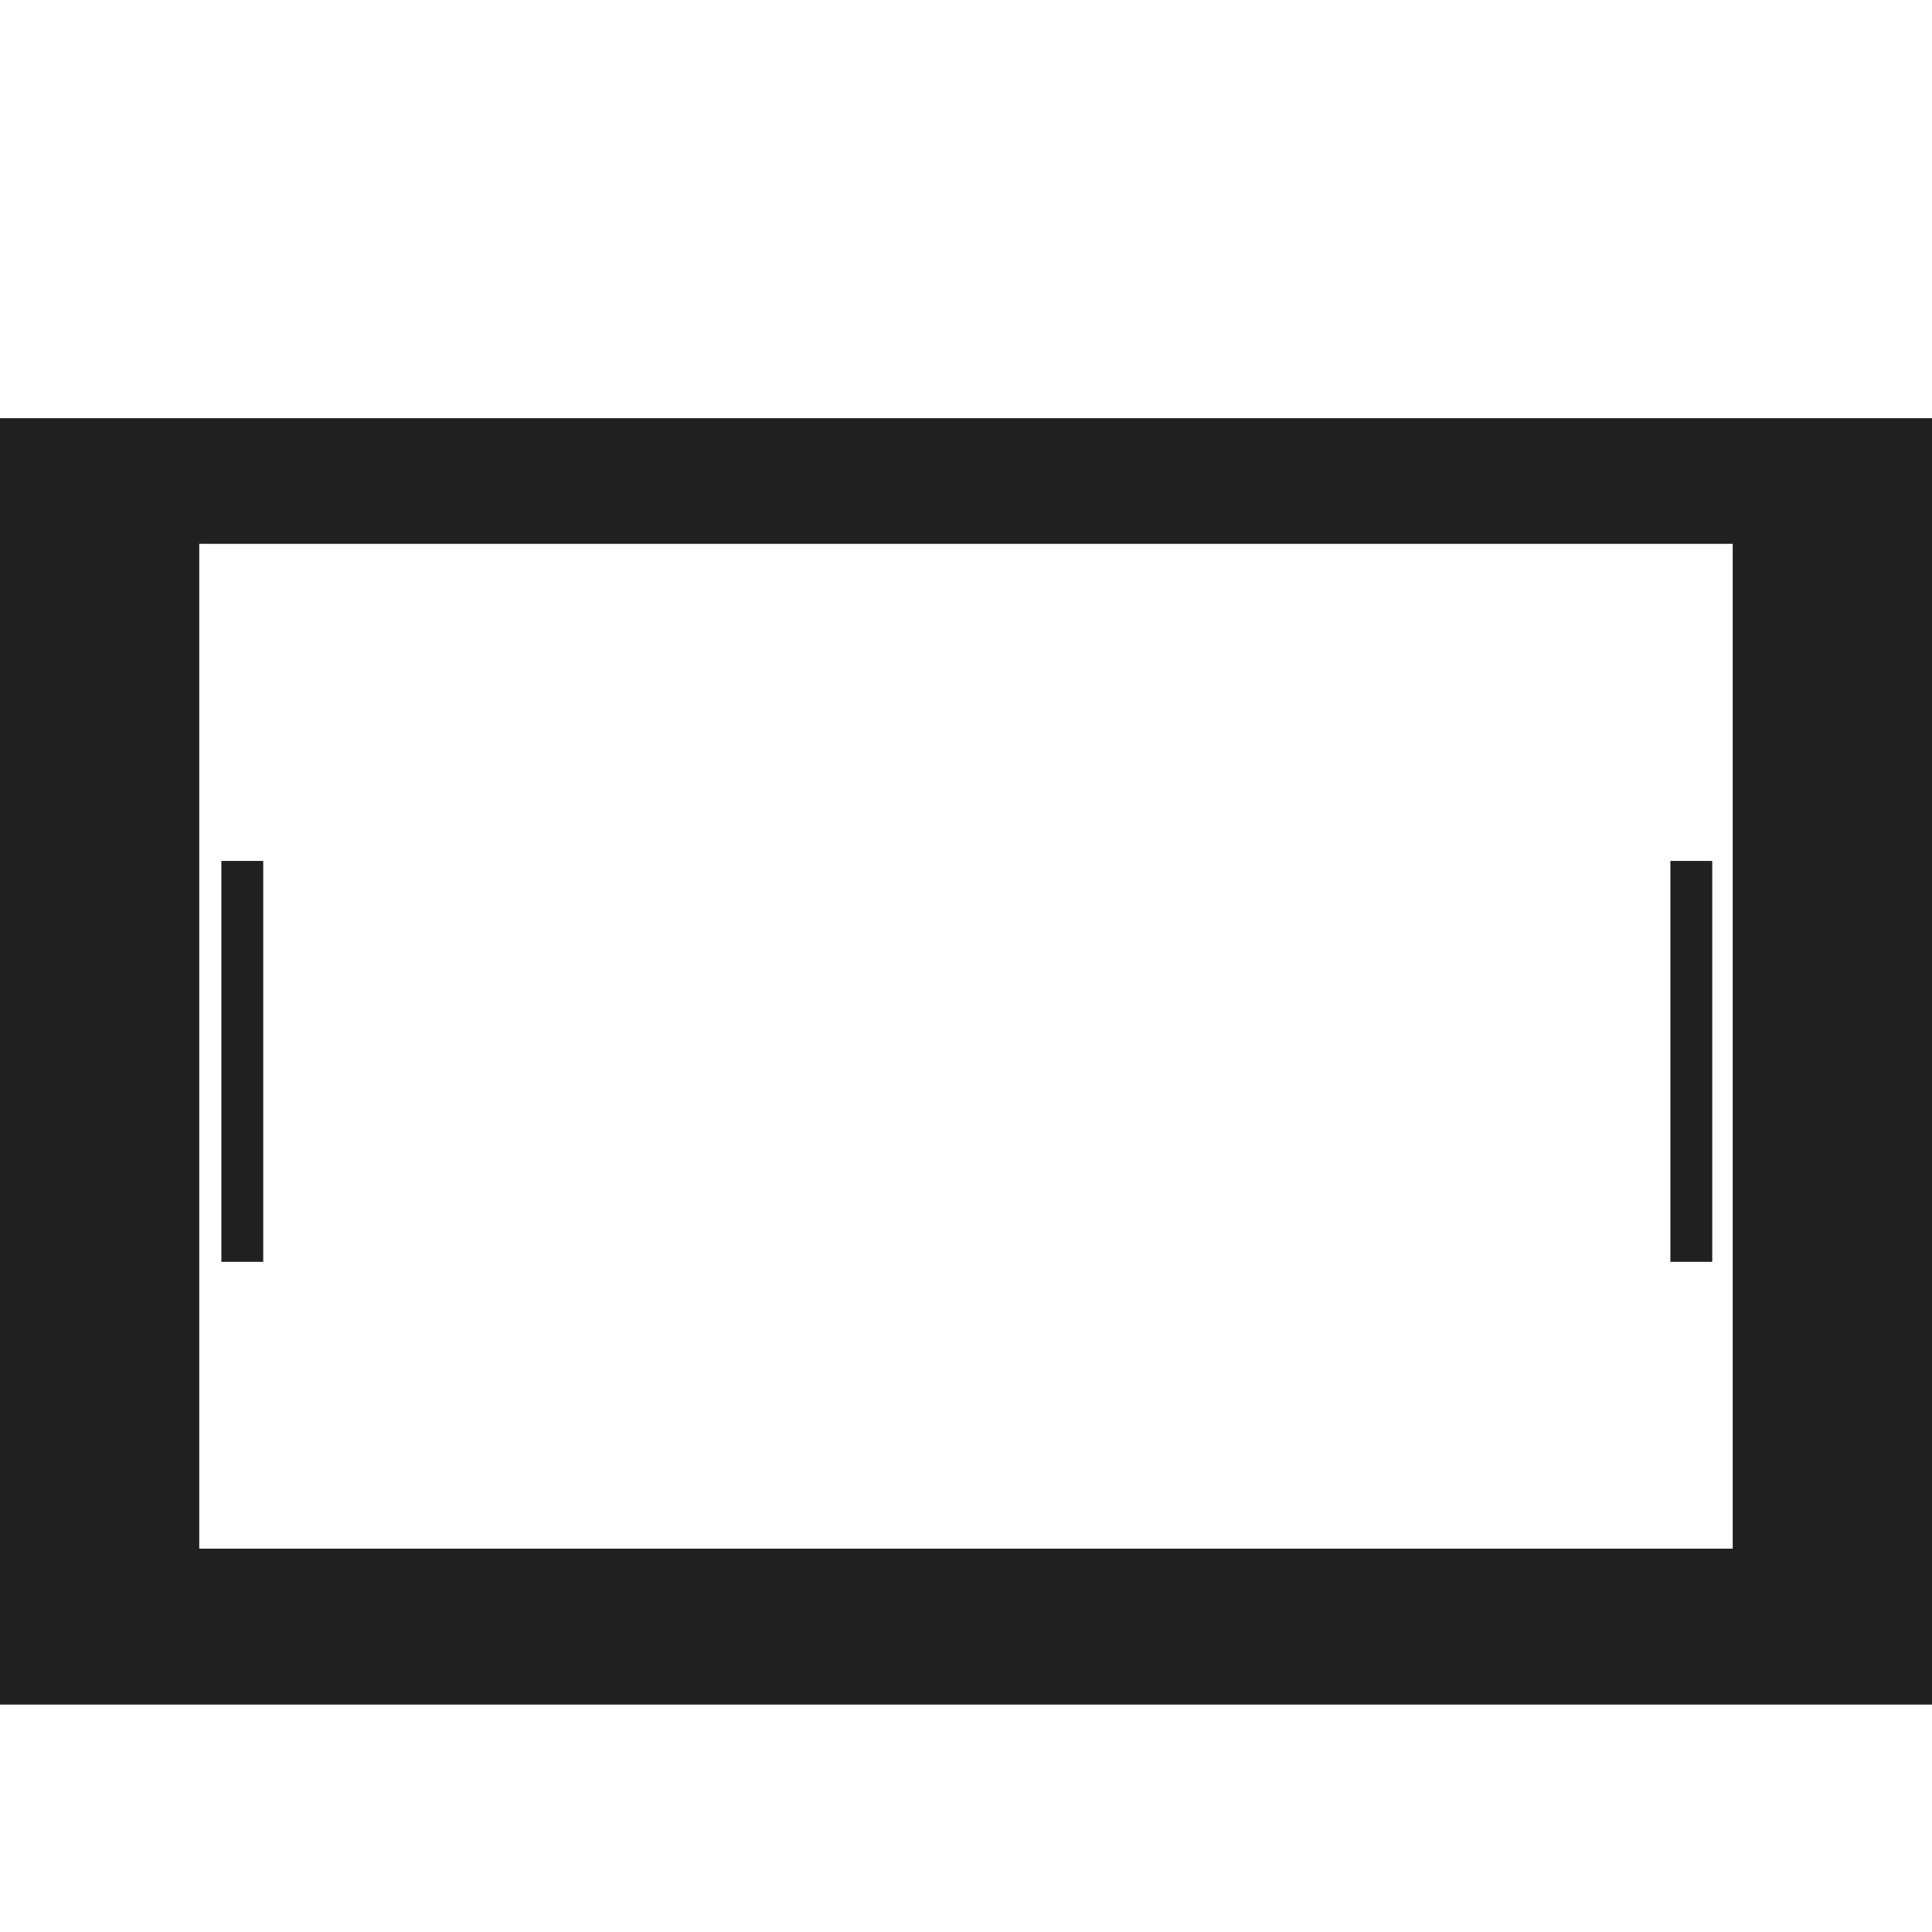
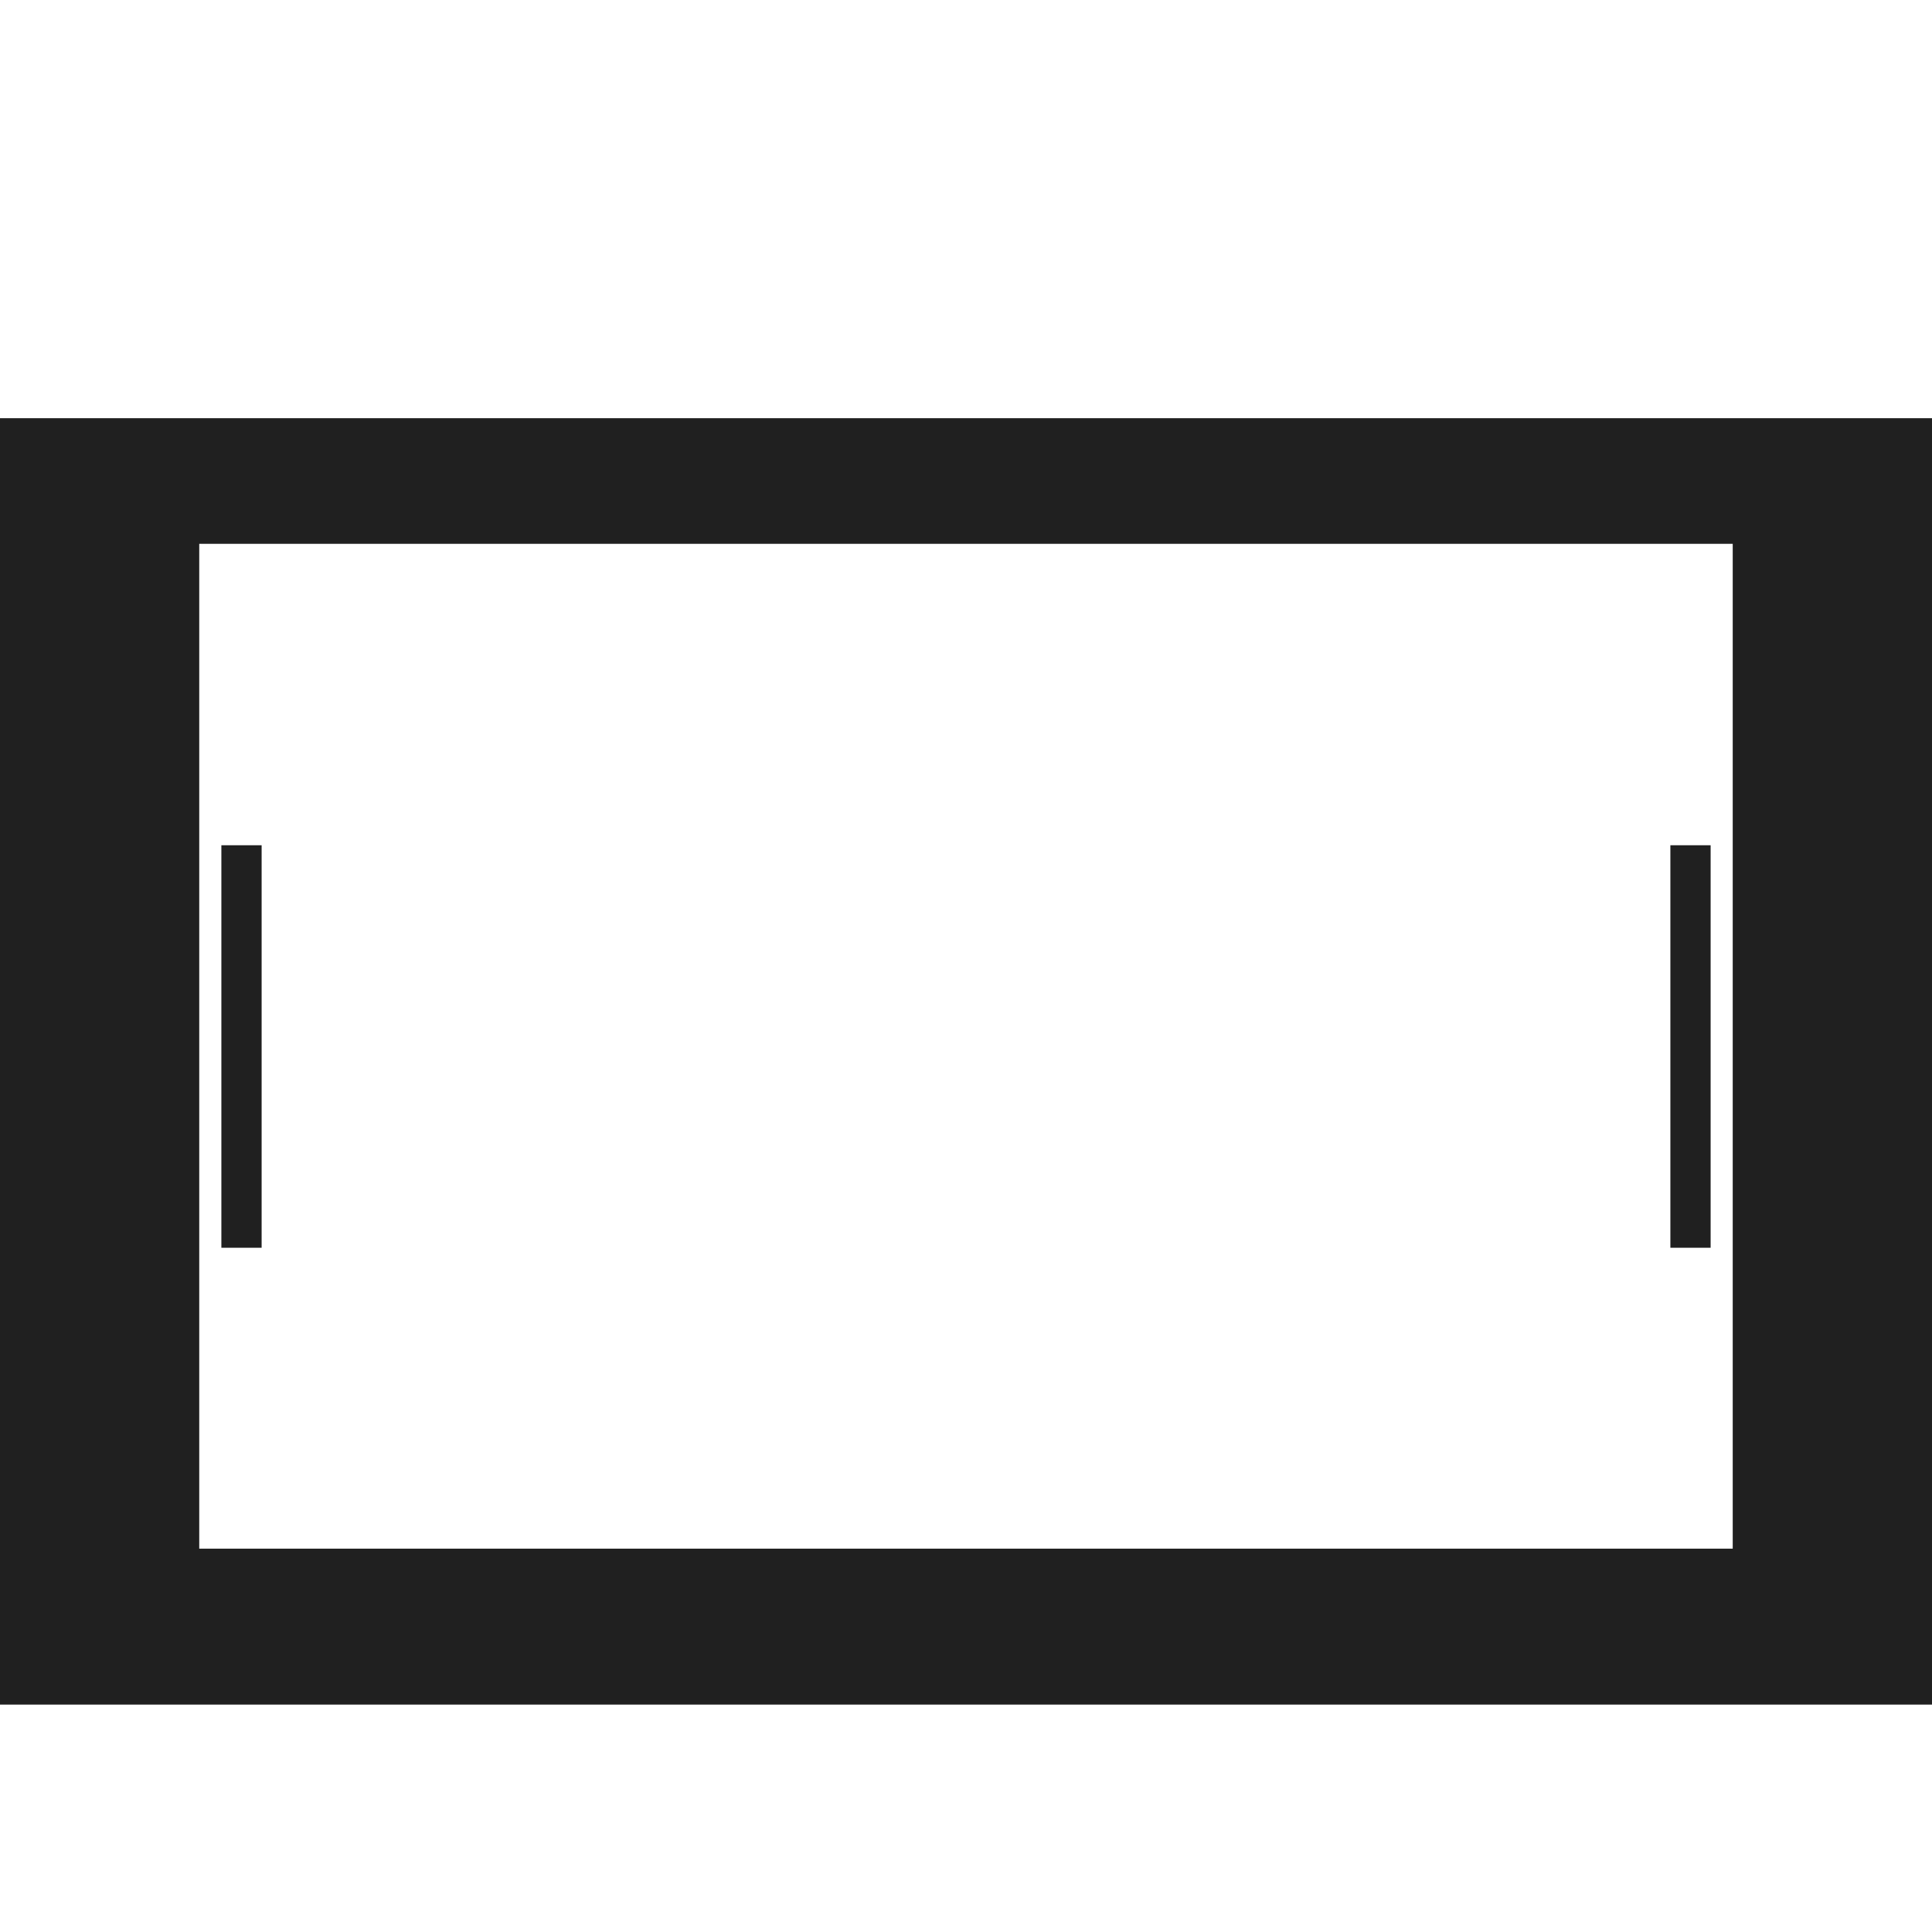
<svg xmlns="http://www.w3.org/2000/svg" width="48px" height="48px" viewBox="0 0 48 48" version="1.1">
  <g fill="#202020">
    <path d="M-0,10.39l-0,31.96l48,0l-0,-31.96l-48,0Zm43.049,28.086l-38.099,-0l0,-24.965l38.099,-0l-0,24.965Z" />
-     <rect x="5.5" y="21.39" width="1.04" height="9.96" style="fill:#202020;" />
-     <rect x="41.5" y="21.39" width="1.04" height="9.96" style="fill:#202020;" />
+     <rect x="5.5" y="21" width="1" height="10" style="fill:#202020;" />
+     <rect x="41.5" y="21" width="1" height="10" style="fill:#202020;" />
  </g>
</svg>
